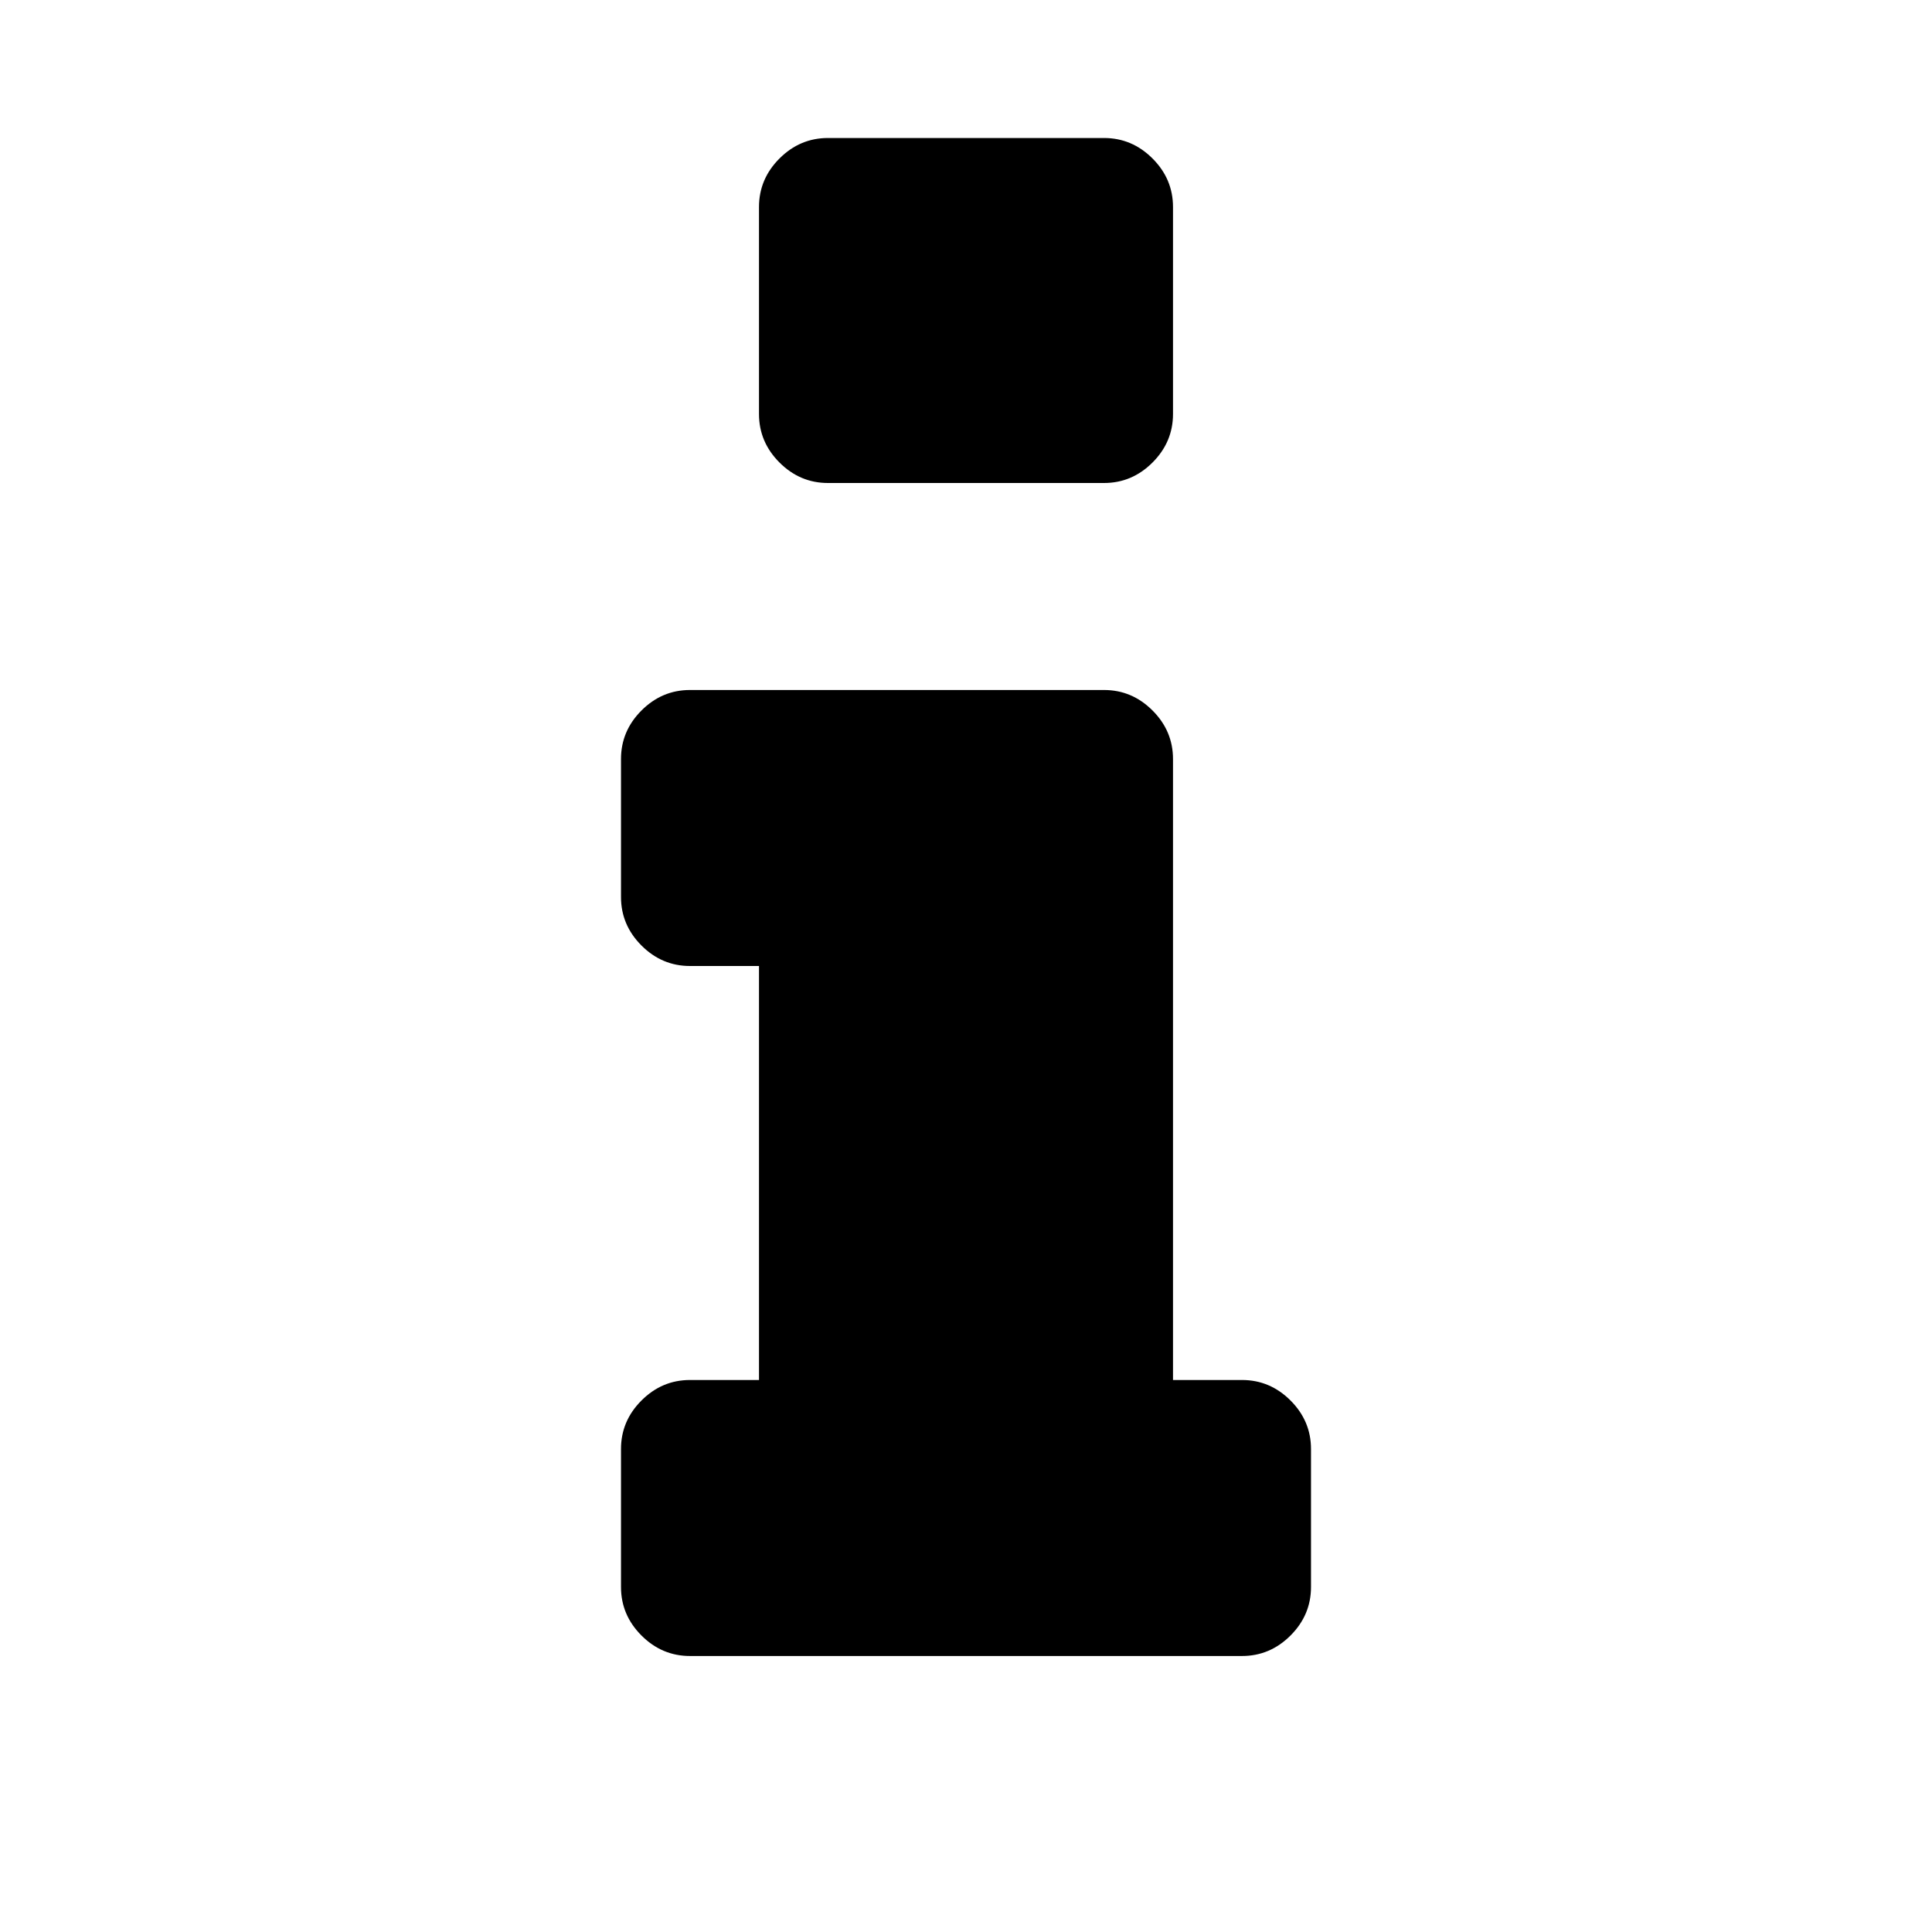
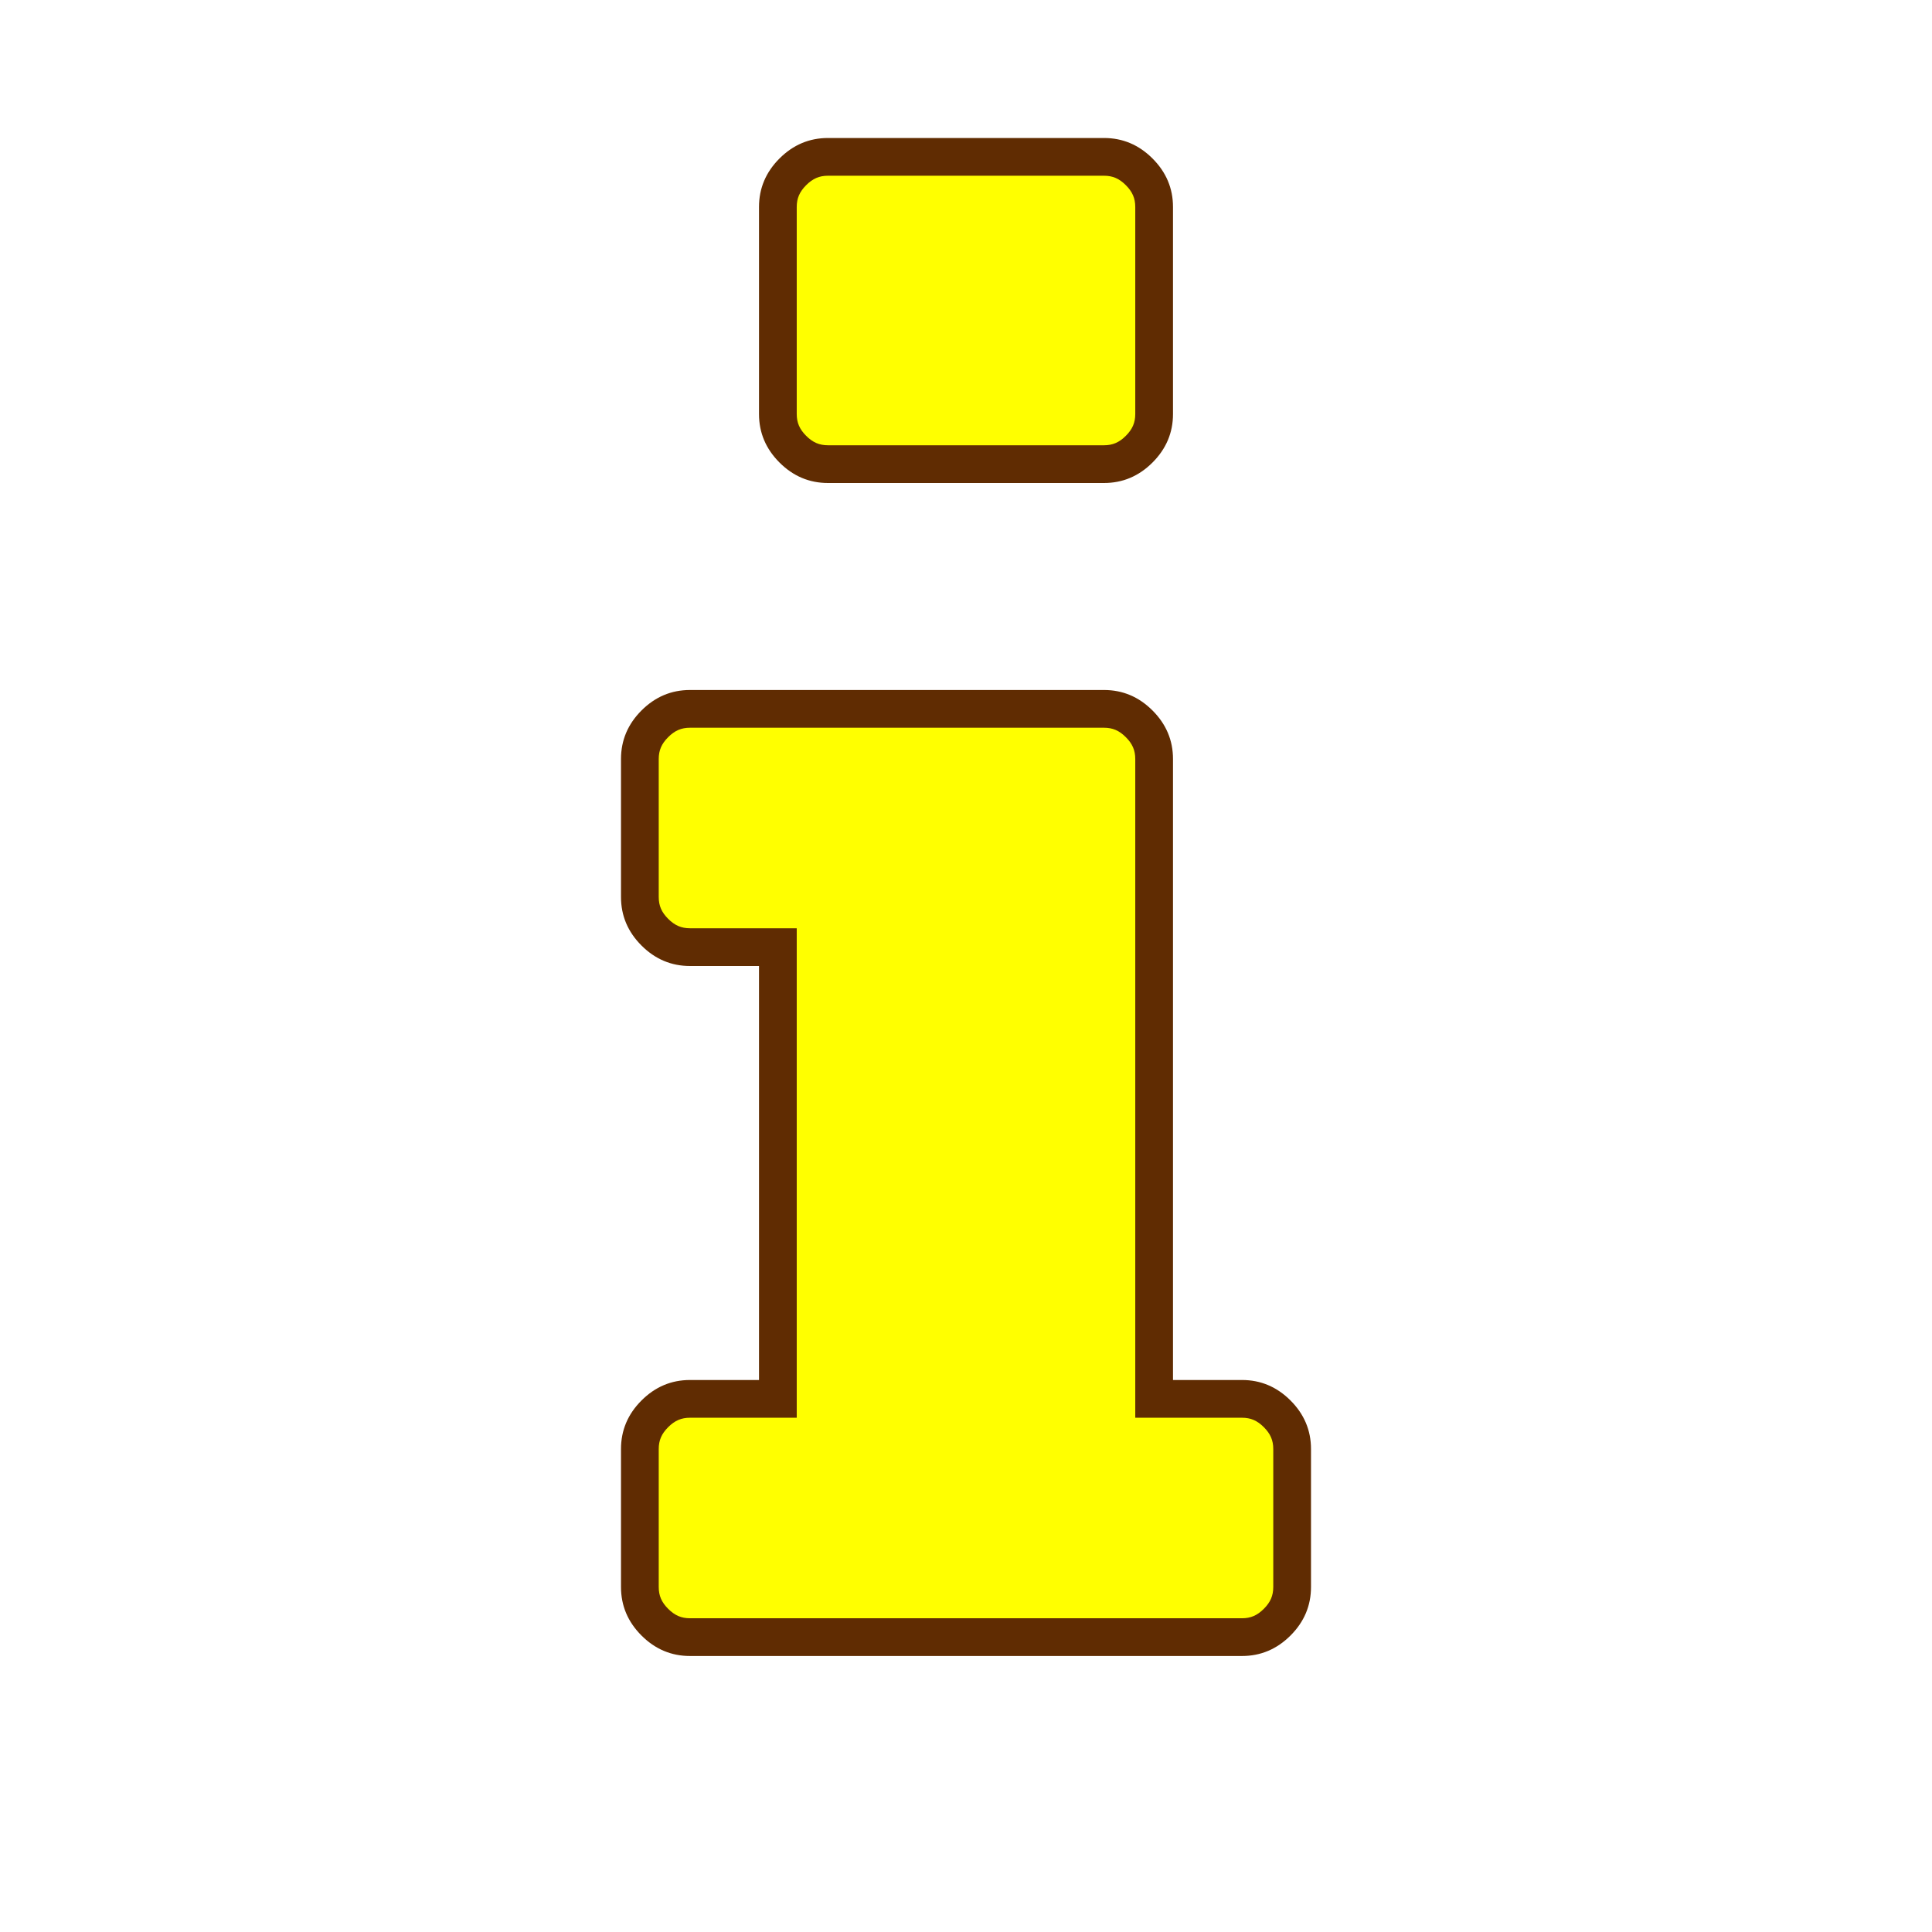
- <svg xmlns="http://www.w3.org/2000/svg" width="1792" height="1792" viewBox="0 0 1792 1792">
-   <path d="M1216 1344v128q0 26-19 45t-45 19h-512q-26 0-45-19t-19-45v-128q0-26 19-45t45-19h64v-384h-64q-26 0-45-19t-19-45v-128q0-26 19-45t45-19h384q26 0 45 19t19 45v576h64q26 0 45 19t19 45zm-128-1152v192q0 26-19 45t-45 19h-256q-26 0-45-19t-19-45v-192q0-26 19-45t45-19h256q26 0 45 19t19 45z" />
+ <svg xmlns="http://www.w3.org/2000/svg" version="1.1" id="Layer_1" x="0px" y="0px" width="1792px" height="1792px" viewBox="0 0 1792 1792" enable-background="new 0 0 1792 1792" xml:space="preserve">
+   <g>
+     <path fill="#FFFF00" d="M640,1518.5c-12.618,0-23.29-4.538-32.625-13.874c-9.337-9.336-13.875-20.008-13.875-32.626v-128   c0-12.617,4.538-23.29,13.875-32.626c9.336-9.336,20.008-13.874,32.625-13.874h81.5v-419H640c-12.618,0-23.29-4.538-32.625-13.874   C598.038,855.29,593.5,844.618,593.5,832V704c0-12.618,4.538-23.29,13.875-32.625c9.336-9.336,20.008-13.875,32.625-13.875h384   c12.617,0,23.289,4.539,32.626,13.875c9.336,9.336,13.874,20.008,13.874,32.625v593.5h81.5c12.617,0,23.289,4.538,32.626,13.875   c9.336,9.336,13.874,20.008,13.874,32.625v128c0,12.617-4.538,23.29-13.874,32.626S1164.617,1518.5,1152,1518.5H640z M768,430.5   c-12.618,0-23.29-4.538-32.625-13.874C726.038,407.29,721.5,396.618,721.5,384V192c0-12.618,4.538-23.29,13.875-32.625   c9.336-9.336,20.008-13.875,32.625-13.875h256c12.617,0,23.289,4.539,32.626,13.875c9.336,9.336,13.874,20.008,13.874,32.625v192   c0,12.618-4.538,23.29-13.874,32.625c-9.336,9.336-20.009,13.875-32.626,13.875H768z" />
+     <path fill="#602C02" d="M1024,163c8.062,0,14.119,2.617,20.25,8.748c6.133,6.134,8.75,12.19,8.75,20.252v192   c0,8.062-2.616,14.119-8.749,20.251c-6.132,6.132-12.188,8.749-20.251,8.749H768c-8.063,0-14.119-2.616-20.252-8.75   C741.616,398.119,739,392.063,739,384V192c0-8.062,2.616-14.119,8.749-20.251S759.938,163,768,163H1024 M1024,675   c8.062,0,14.119,2.617,20.25,8.748c6.133,6.134,8.75,12.19,8.75,20.252v576v35h35h64c8.062,0,14.119,2.617,20.25,8.748   c6.133,6.133,8.75,12.189,8.75,20.252v128c0,8.062-2.616,14.119-8.749,20.251c-6.132,6.133-12.188,8.749-20.251,8.749H640   c-8.063,0-14.119-2.616-20.252-8.75c-6.131-6.131-8.748-12.187-8.748-20.25v-128c0-8.062,2.616-14.119,8.749-20.251   c6.132-6.133,12.189-8.749,20.251-8.749h64h35v-35V896v-35h-35h-64c-8.063,0-14.119-2.616-20.252-8.75   C613.616,846.119,611,840.063,611,832V704c0-8.062,2.616-14.119,8.749-20.251S631.938,675,640,675H1024 M1024,128H768   c-17.334,0-32.334,6.334-45,19c-12.667,12.667-19,27.667-19,45v192c0,17.334,6.333,32.334,19,45c12.666,12.667,27.666,19,45,19h256   c17.333,0,32.333-6.333,45-19c12.666-12.666,19-27.666,19-45V192c0-17.333-6.334-32.333-19-45   C1056.333,134.334,1041.333,128,1024,128L1024,128z M1024,640H640c-17.334,0-32.334,6.334-45,19c-12.667,12.667-19,27.667-19,45   v128c0,17.334,6.333,32.334,19,45c12.666,12.667,27.666,19,45,19h64v384h-64c-17.334,0-32.334,6.334-45,19   c-12.667,12.667-19,27.667-19,45v128c0,17.334,6.333,32.334,19,45c12.666,12.667,27.666,19,45,19h512c17.333,0,32.333-6.333,45-19   c12.666-12.666,19-27.666,19-45v-128c0-17.333-6.334-32.333-19-45c-12.667-12.666-27.667-19-45-19h-64V704   c0-17.333-6.334-32.333-19-45C1056.333,646.334,1041.333,640,1024,640L1024,640z" />
+   </g>
</svg>
